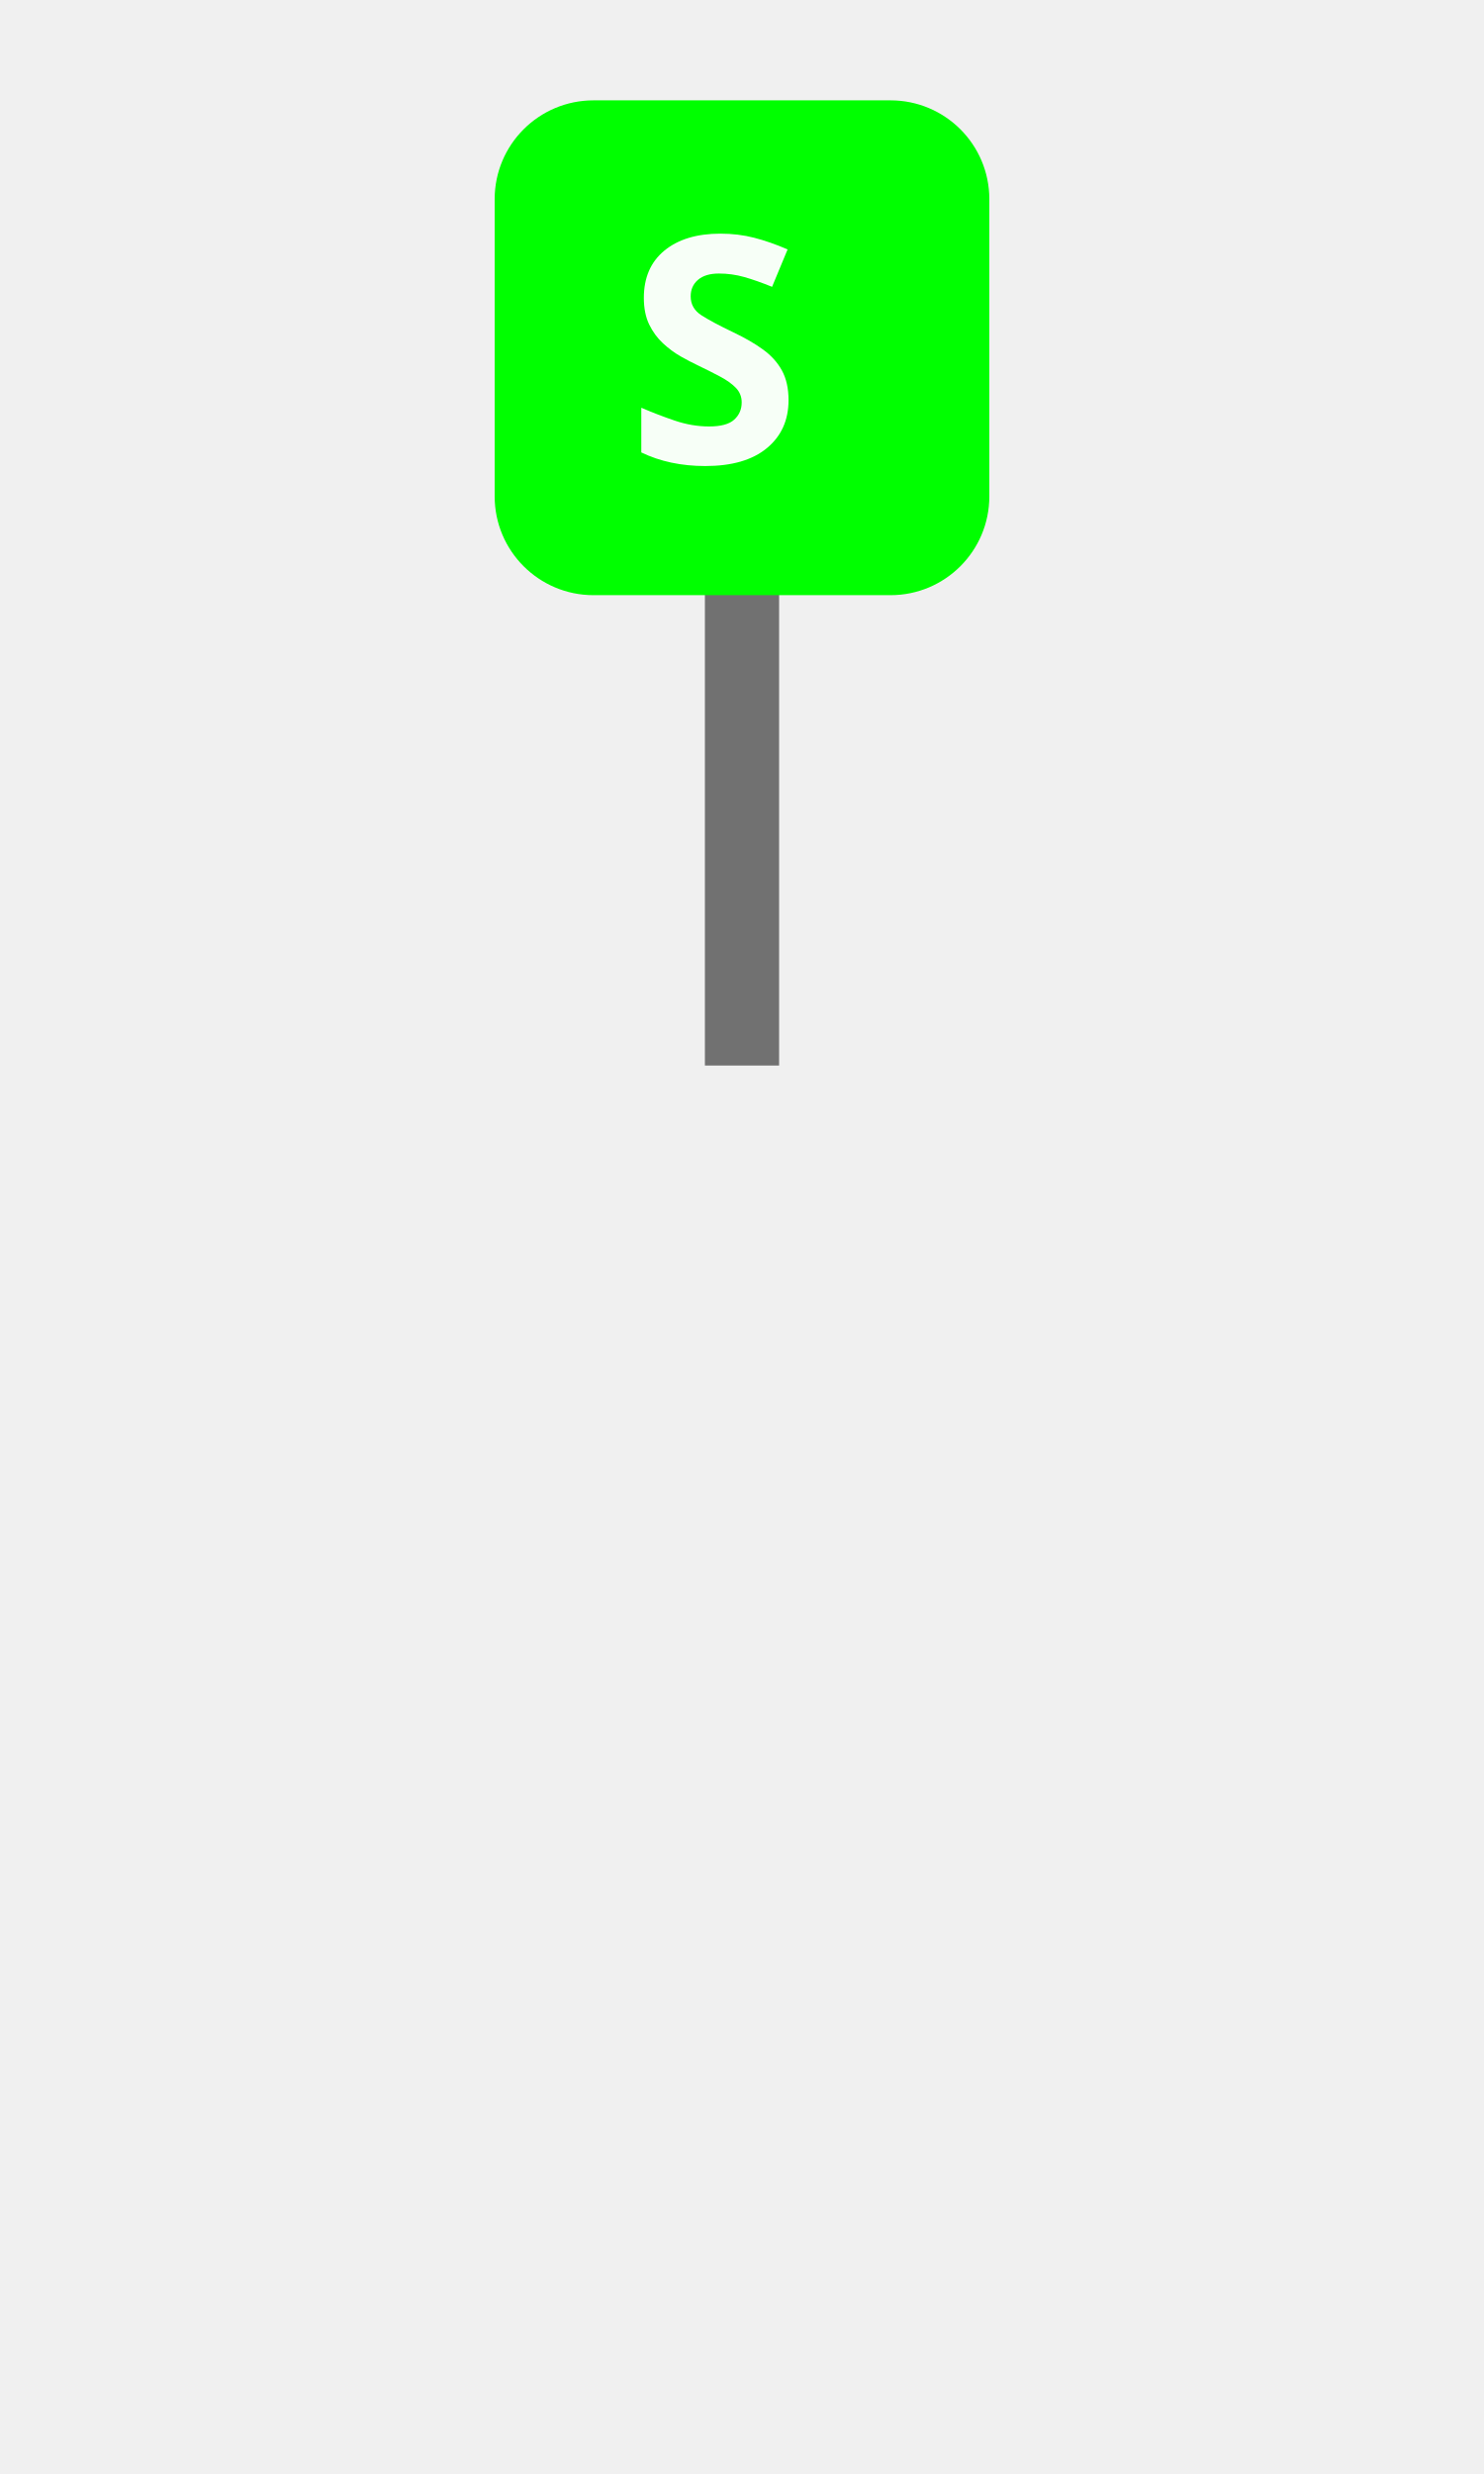
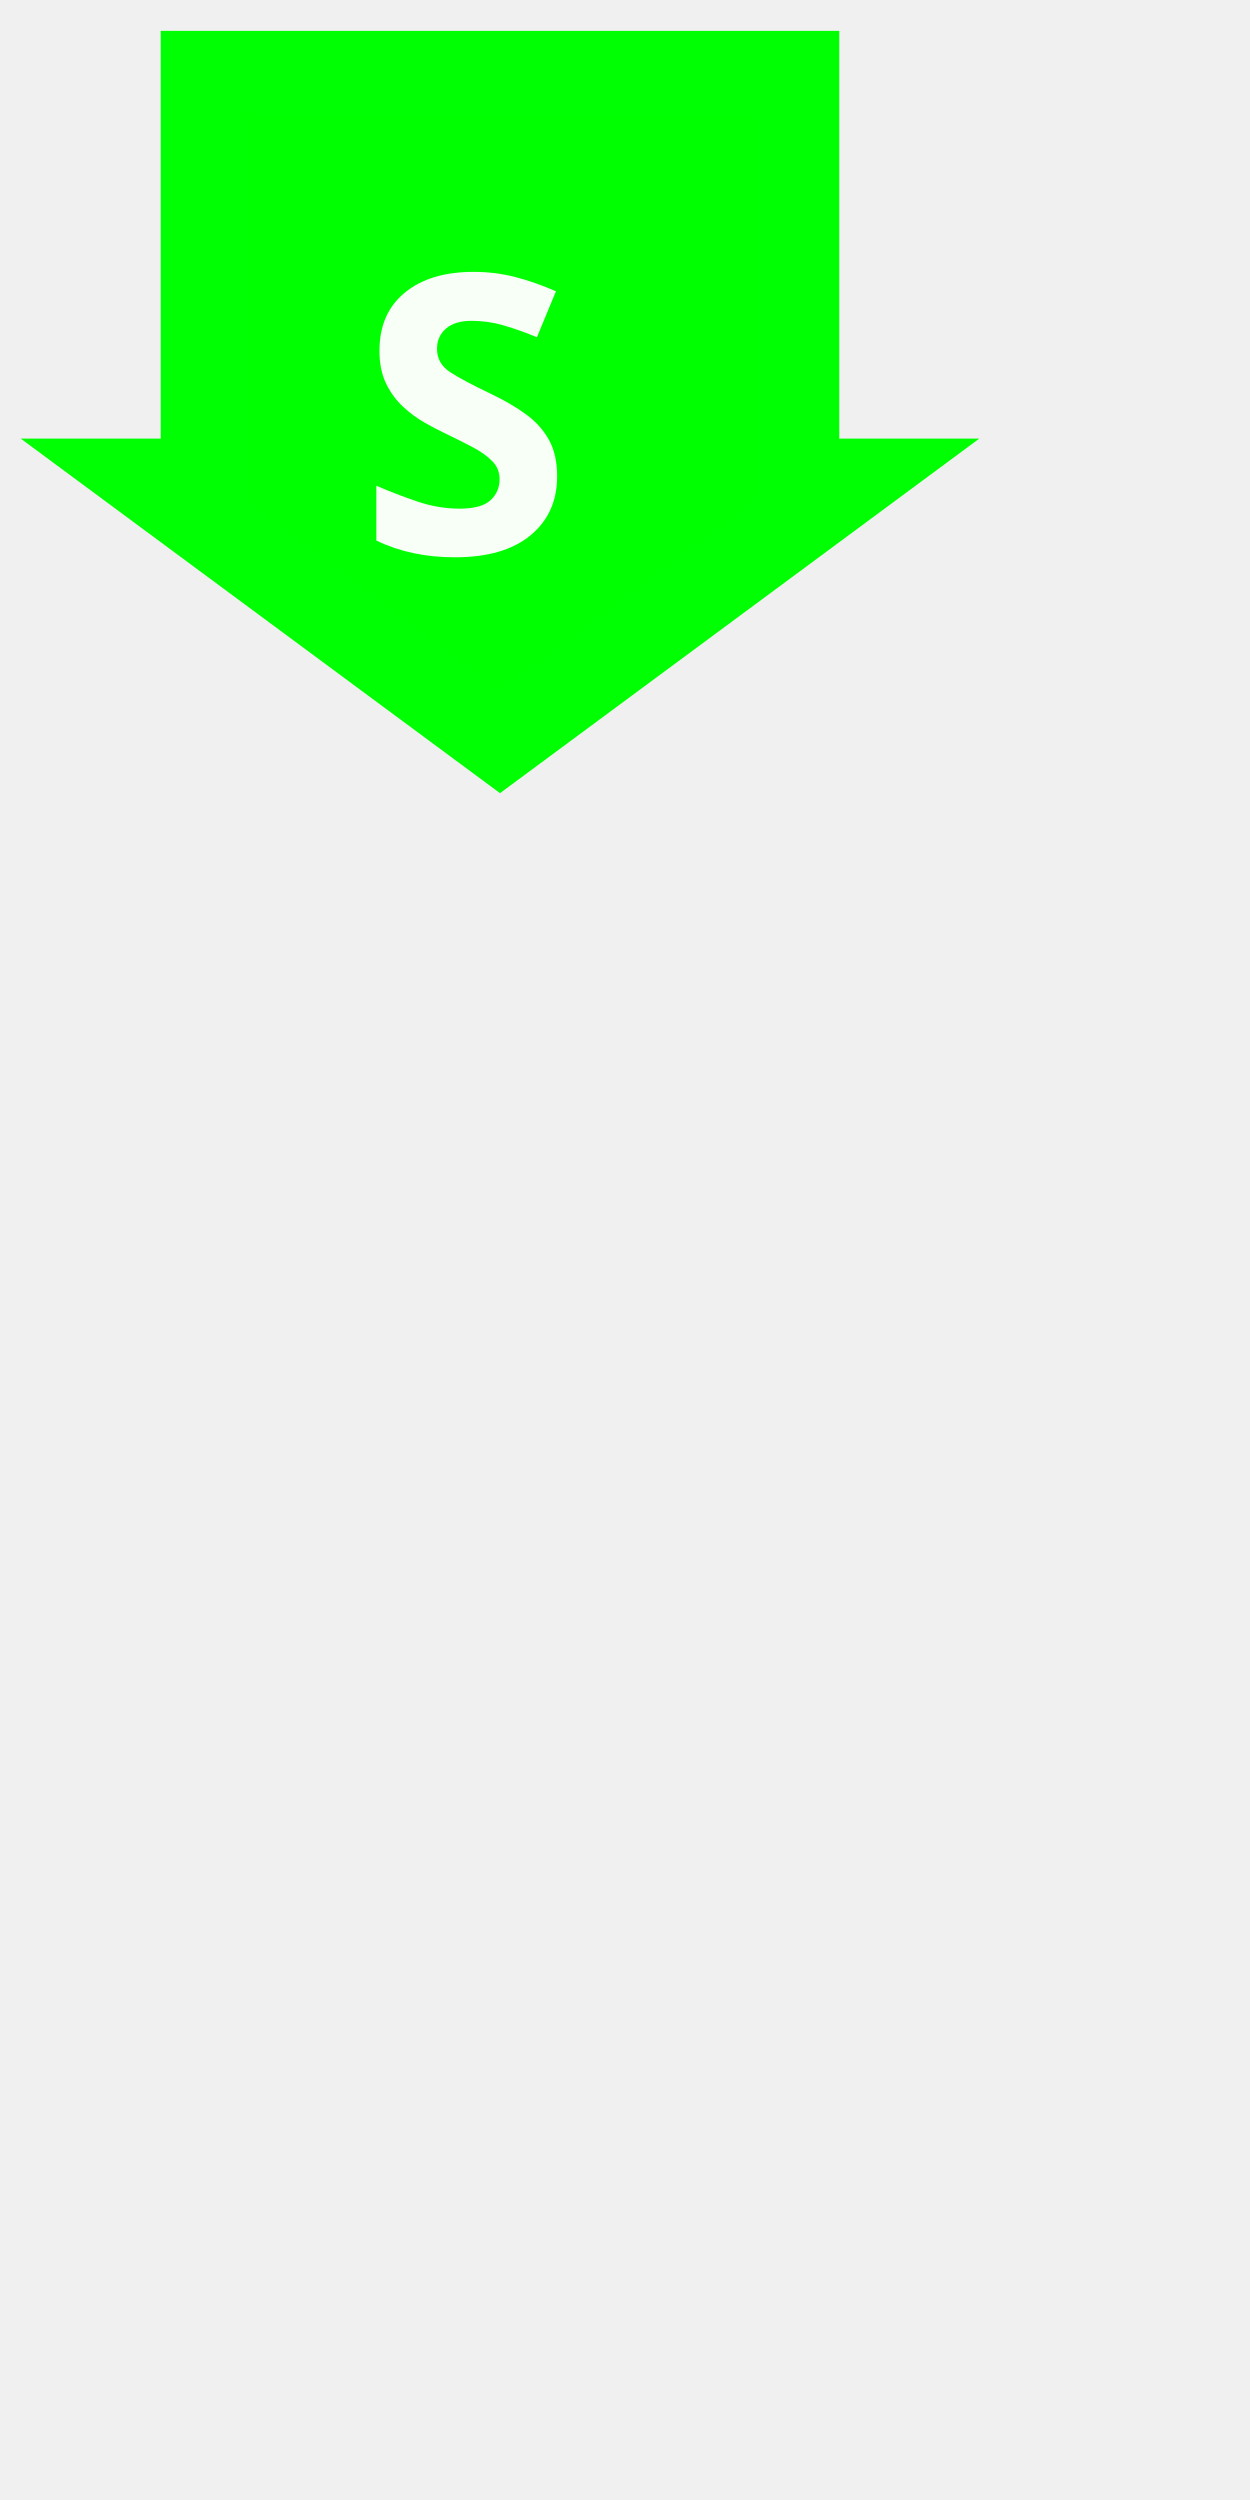
- <svg xmlns="http://www.w3.org/2000/svg" width="300" height="500" version="1.1" viewBox="0 0 300 500">
-   <g transform="translate(0 -106)">
-     <g transform="translate(18.369,5.4841)">
-       <path d="m131.63 218.84v97.022" fill="#b22222" stroke="#717171" stroke-width="15" />
-       <rect x="81.631" y="120.8" width="100" height="100" ry="19.974" fill="#0f0" style="paint-order:markers fill stroke" />
-       <text x="108.334" y="194.066" dominant-baseline="auto" fill="#ffffff" fill-opacity=".996" font-family="sans-serif" font-size="64px" font-weight="bold" letter-spacing="0px" opacity=".97" stroke-width="2.861" word-spacing="0px" style="font-feature-settings:normal;font-variant-alternates:normal;font-variant-caps:normal;font-variant-ligatures:normal;font-variant-numeric:normal;font-variant-position:normal;line-height:1.25;shape-padding:0;text-decoration-color:#000000;text-decoration-line:none;text-decoration-style:solid;text-indent:0;text-orientation:mixed;text-transform:none;white-space:normal" xml:space="preserve">
-         <tspan x="108.334" y="194.066" fill="#ffffff" font-family="sans-serif" font-size="64px" font-weight="bold" style="font-feature-settings:normal;font-variant-caps:normal;font-variant-ligatures:normal;font-variant-numeric:normal">S</tspan>
-       </text>
-     </g>
+ <svg xmlns="http://www.w3.org/2000/svg" width="300" height="600" version="1.1" viewBox="0 0 300 600">
+   <g>
+     <path d="m48.571 17.41v97.857h-13.264l42.346 31.326 42.346 31.328 42.348-31.328 42.346-31.326h-13.264v-97.857z" fill="#0f0" stroke="#00ff02" stroke-linecap="round" stroke-width="20" style="paint-order:markers fill stroke">
+       <animateTransform attributeName="transform" begin="0s" dur="0.5s" from="0 0" repeatCount="indefinite" to="0 65" type="translate" />
+     </path>
+     <text x="86.025" y="132.814" dominant-baseline="auto" fill="#ffffff" fill-opacity=".996" font-family="sans-serif" font-size="93.333px" font-weight="bold" letter-spacing="0px" opacity=".97" stroke-width="2.861" word-spacing="0px" style="font-feature-settings:normal;font-variant-alternates:normal;font-variant-caps:normal;font-variant-ligatures:normal;font-variant-numeric:normal;font-variant-position:normal;line-height:1.25;shape-padding:0;text-decoration-color:#000000;text-decoration-line:none;text-decoration-style:solid;text-indent:0;text-orientation:mixed;text-transform:none;white-space:normal" xml:space="preserve">
+       <tspan x="86.025" y="132.814">S</tspan>
+       <animateTransform attributeName="transform" begin="0s" dur="0.5s" from="0 0" repeatCount="indefinite" to="0 65" type="translate" />
+     </text>
  </g>
</svg>
